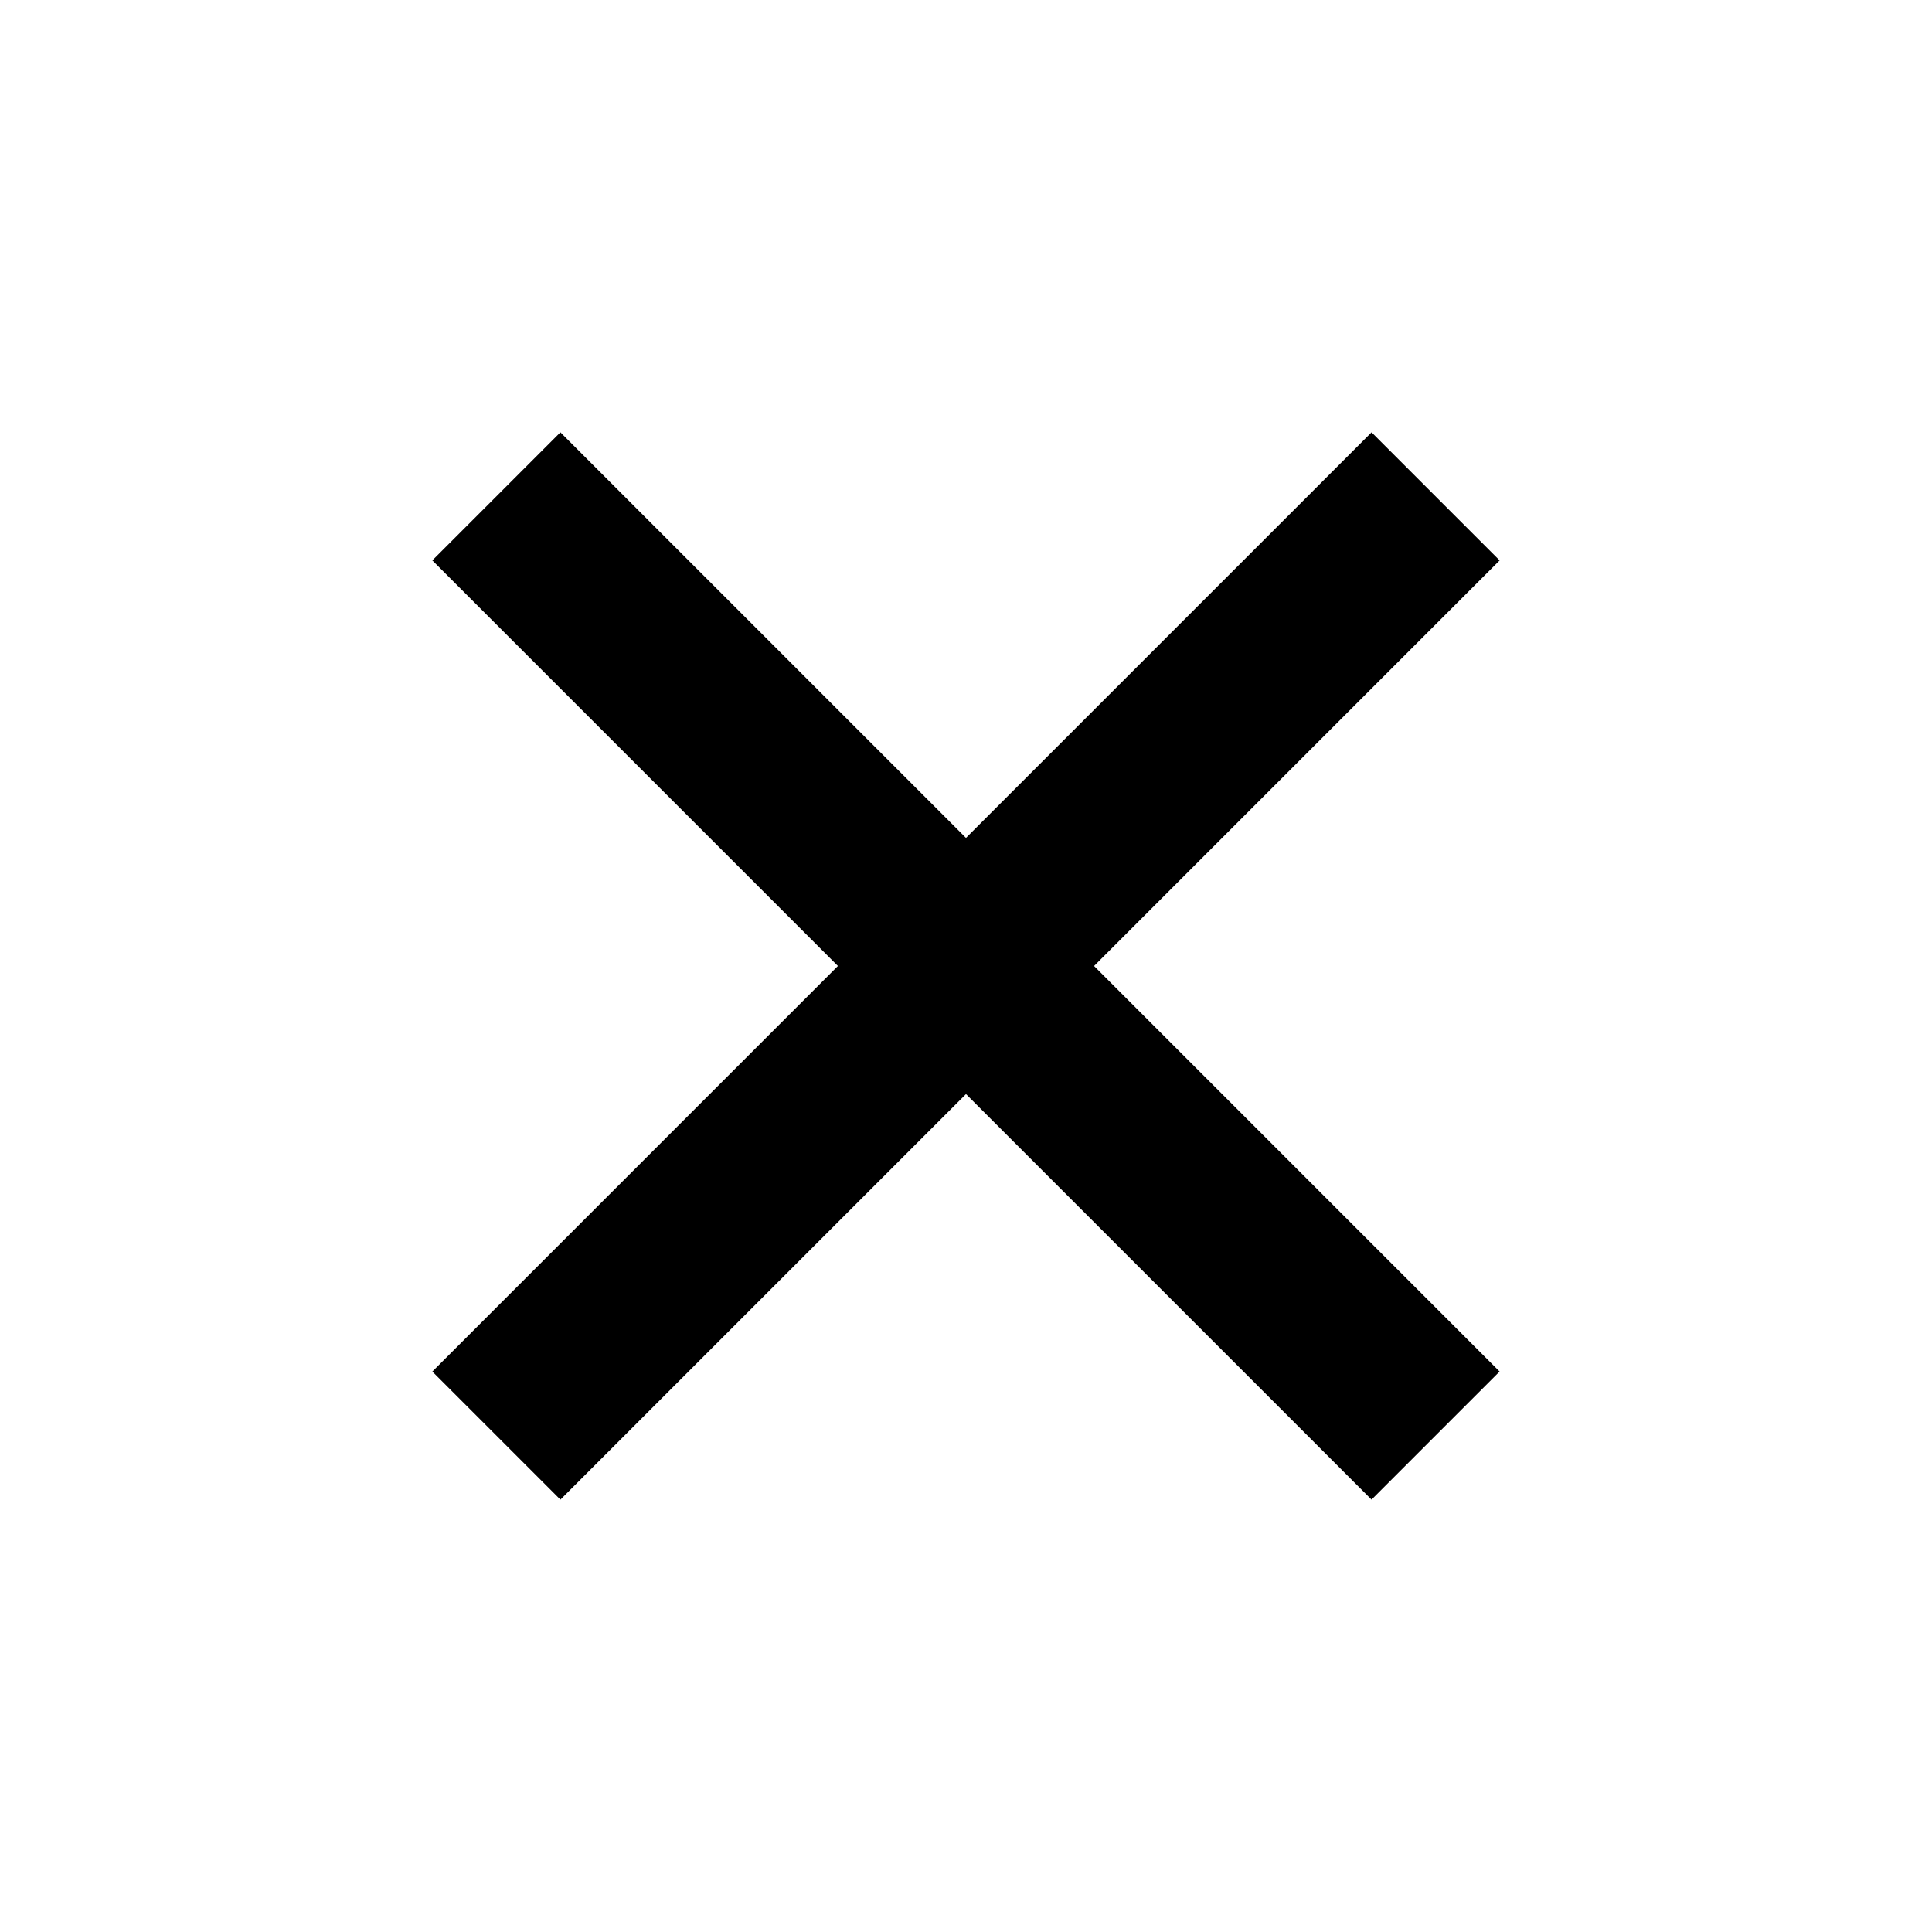
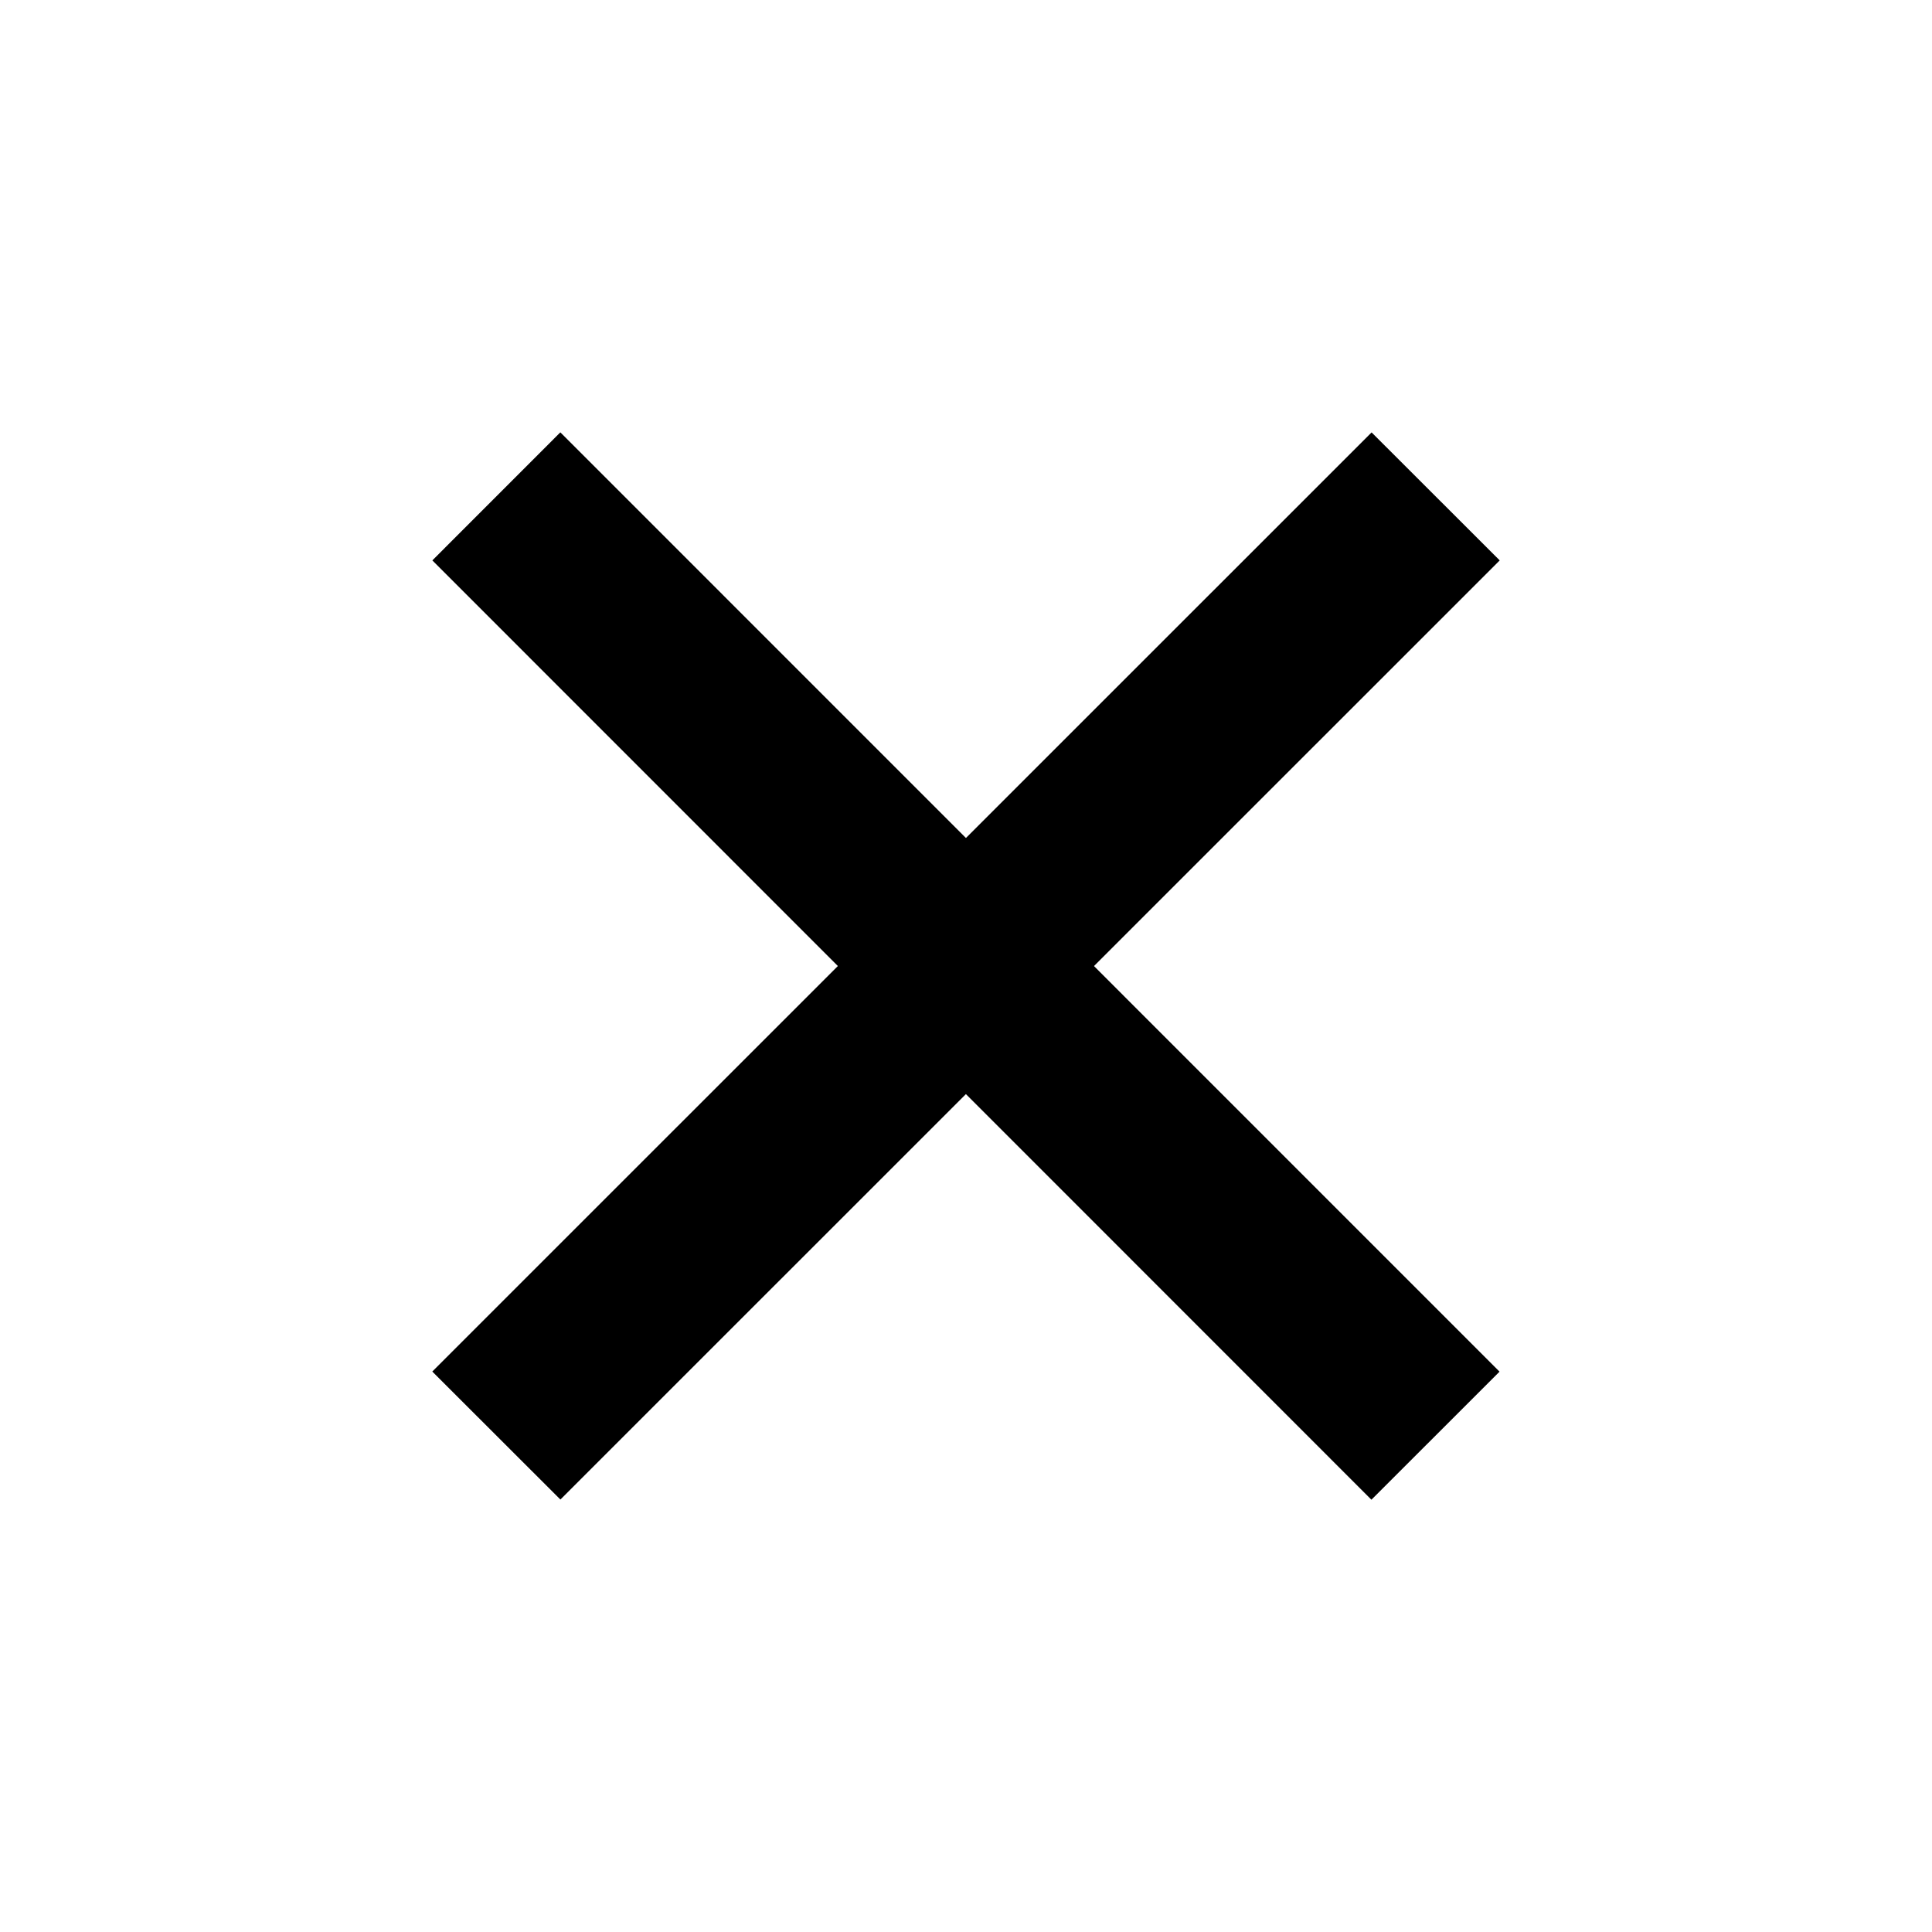
- <svg xmlns="http://www.w3.org/2000/svg" width="32" height="32" viewBox="0 0 32 32" fill="none">
-   <rect x="7.161" y="9.282" width="3" height="22" transform="rotate(-45 7.16064 9.28247)" fill="black" />
-   <rect x="22.717" y="7.161" width="3" height="22" transform="rotate(45 22.7173 7.16113)" fill="black" />
+ <svg xmlns="http://www.w3.org/2000/svg" width="32" height="32">
+   <path d="m9.281 7.161-2.12 2.121L22.715 24.84l2.122-2.121L9.28 7.16Z" />
+   <path d="m24.84 9.282-2.122-2.12L7.16 22.717l2.122 2.12L24.839 9.283Z" />
</svg>
